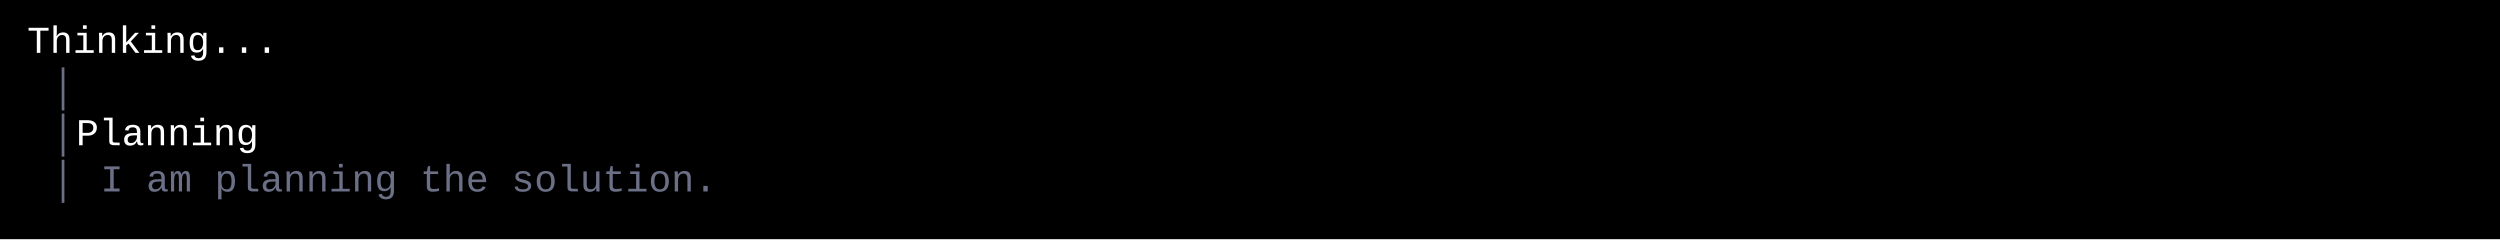
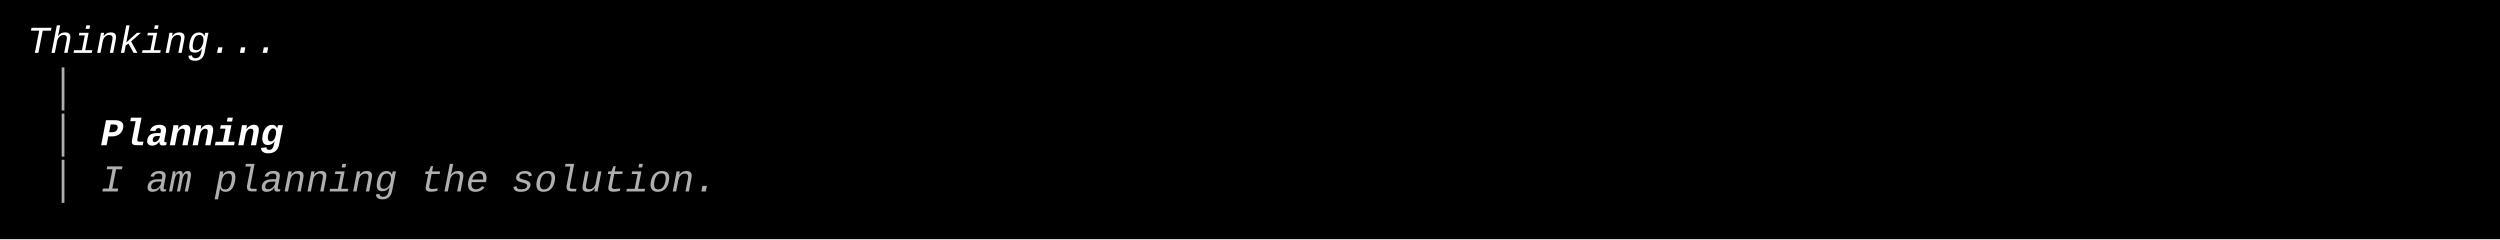
<svg xmlns="http://www.w3.org/2000/svg" width="920" height="88" viewBox="0 0 920 88">
  <style>
    text { font-family: Consolas, "Courier New", monospace; font-size: 14px; dominant-baseline: text-before-edge; white-space: pre; }
  </style>
  <rect width="920" height="88" fill="#000000" />
  <g transform="translate(10, 10)">
-     <text x="0" y="2" fill="#ffffff" textLength="900" lengthAdjust="spacingAndGlyphs"> Thinking...                                                                                        </text>
-     <text x="9" y="19" fill="#6c7086" textLength="9" lengthAdjust="spacingAndGlyphs">│</text>
-     <text x="9" y="36" fill="#6c7086" textLength="9" lengthAdjust="spacingAndGlyphs">│</text>
-     <text x="18" y="36" fill="#ffffff" textLength="882" lengthAdjust="spacingAndGlyphs"> Planning                                                                                         </text>
-     <text x="9" y="53" fill="#6c7086" textLength="9" lengthAdjust="spacingAndGlyphs">│</text>
-     <text x="27" y="53" fill="#6c7086" textLength="243" lengthAdjust="spacingAndGlyphs">I am planning the solution.</text>
+     <text x="0" y="2" fill="#ffffff" textLength="117" lengthAdjust="spacingAndGlyphs" font-style="italic"> Thinking... </text>
+     <text x="9" y="19" fill="#afafaf" textLength="9" lengthAdjust="spacingAndGlyphs">│</text>
+     <text x="9" y="36" fill="#afafaf" textLength="9" lengthAdjust="spacingAndGlyphs">│</text>
+     <text x="27" y="36" fill="#ffffff" textLength="72" lengthAdjust="spacingAndGlyphs" font-weight="bold" font-style="italic">Planning</text>
+     <text x="9" y="53" fill="#afafaf" textLength="9" lengthAdjust="spacingAndGlyphs">│</text>
+     <text x="27" y="53" fill="#afafaf" textLength="243" lengthAdjust="spacingAndGlyphs" font-style="italic">I am planning the solution.</text>
  </g>
</svg>
